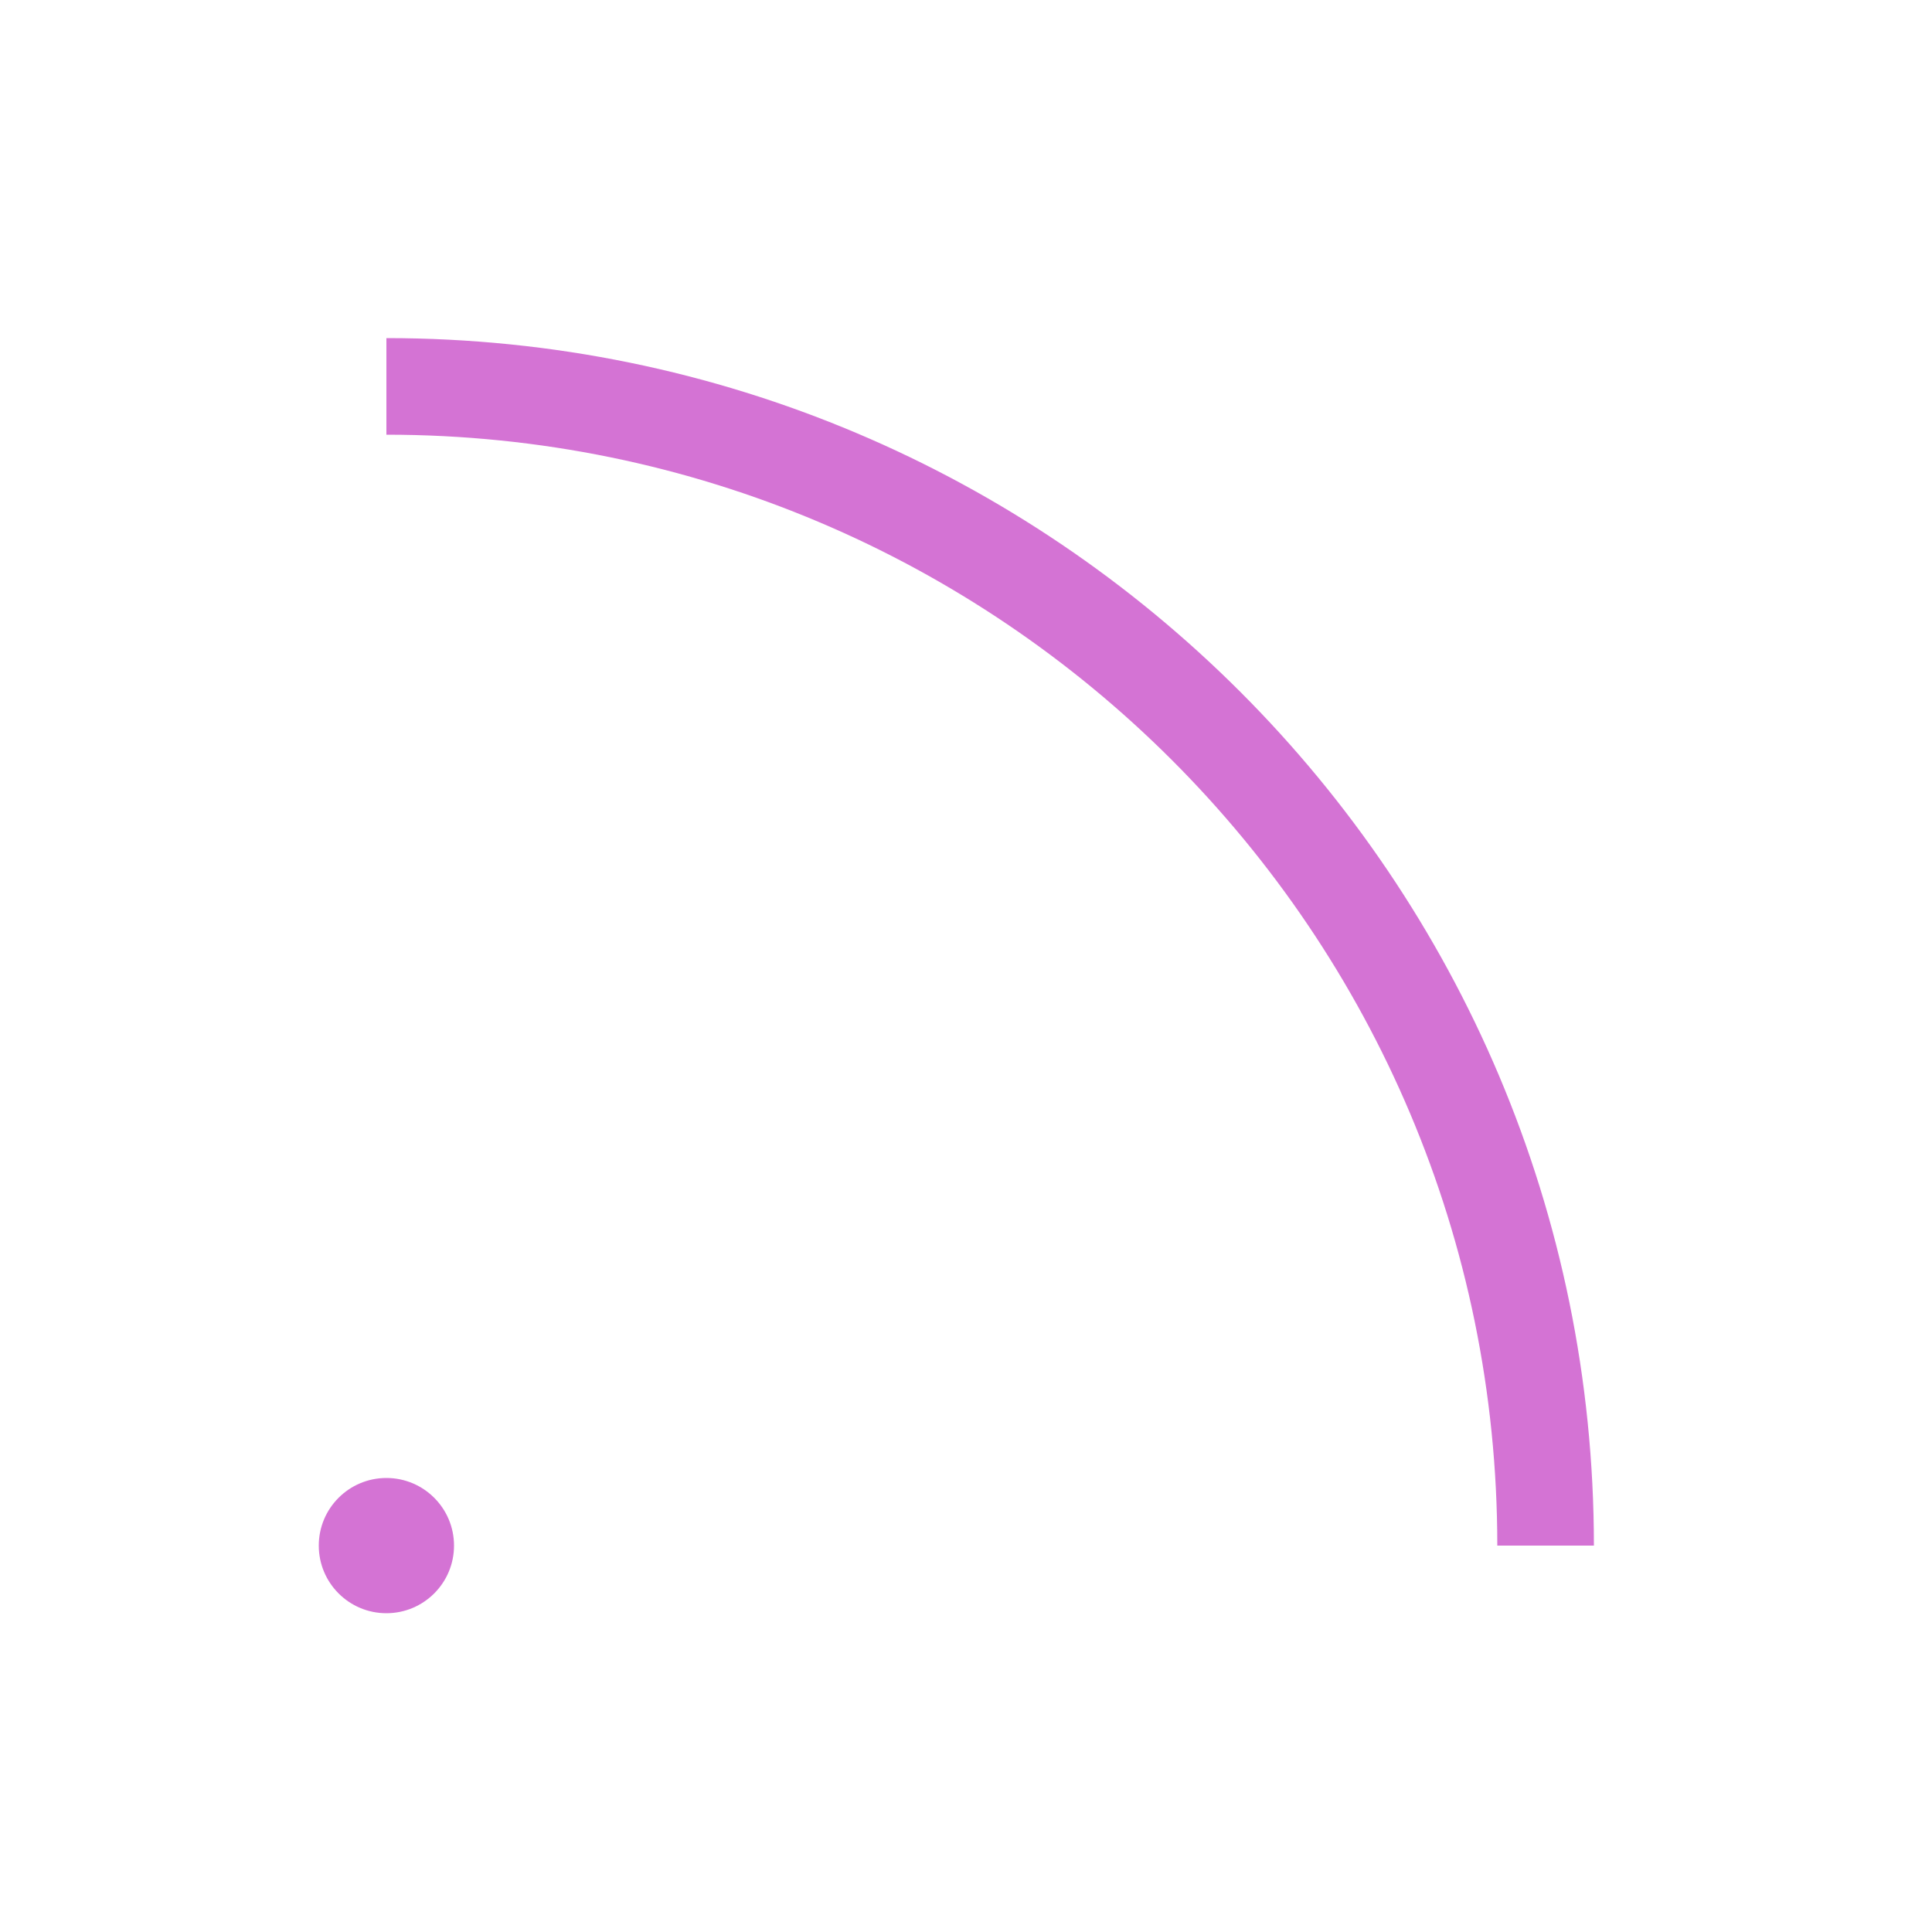
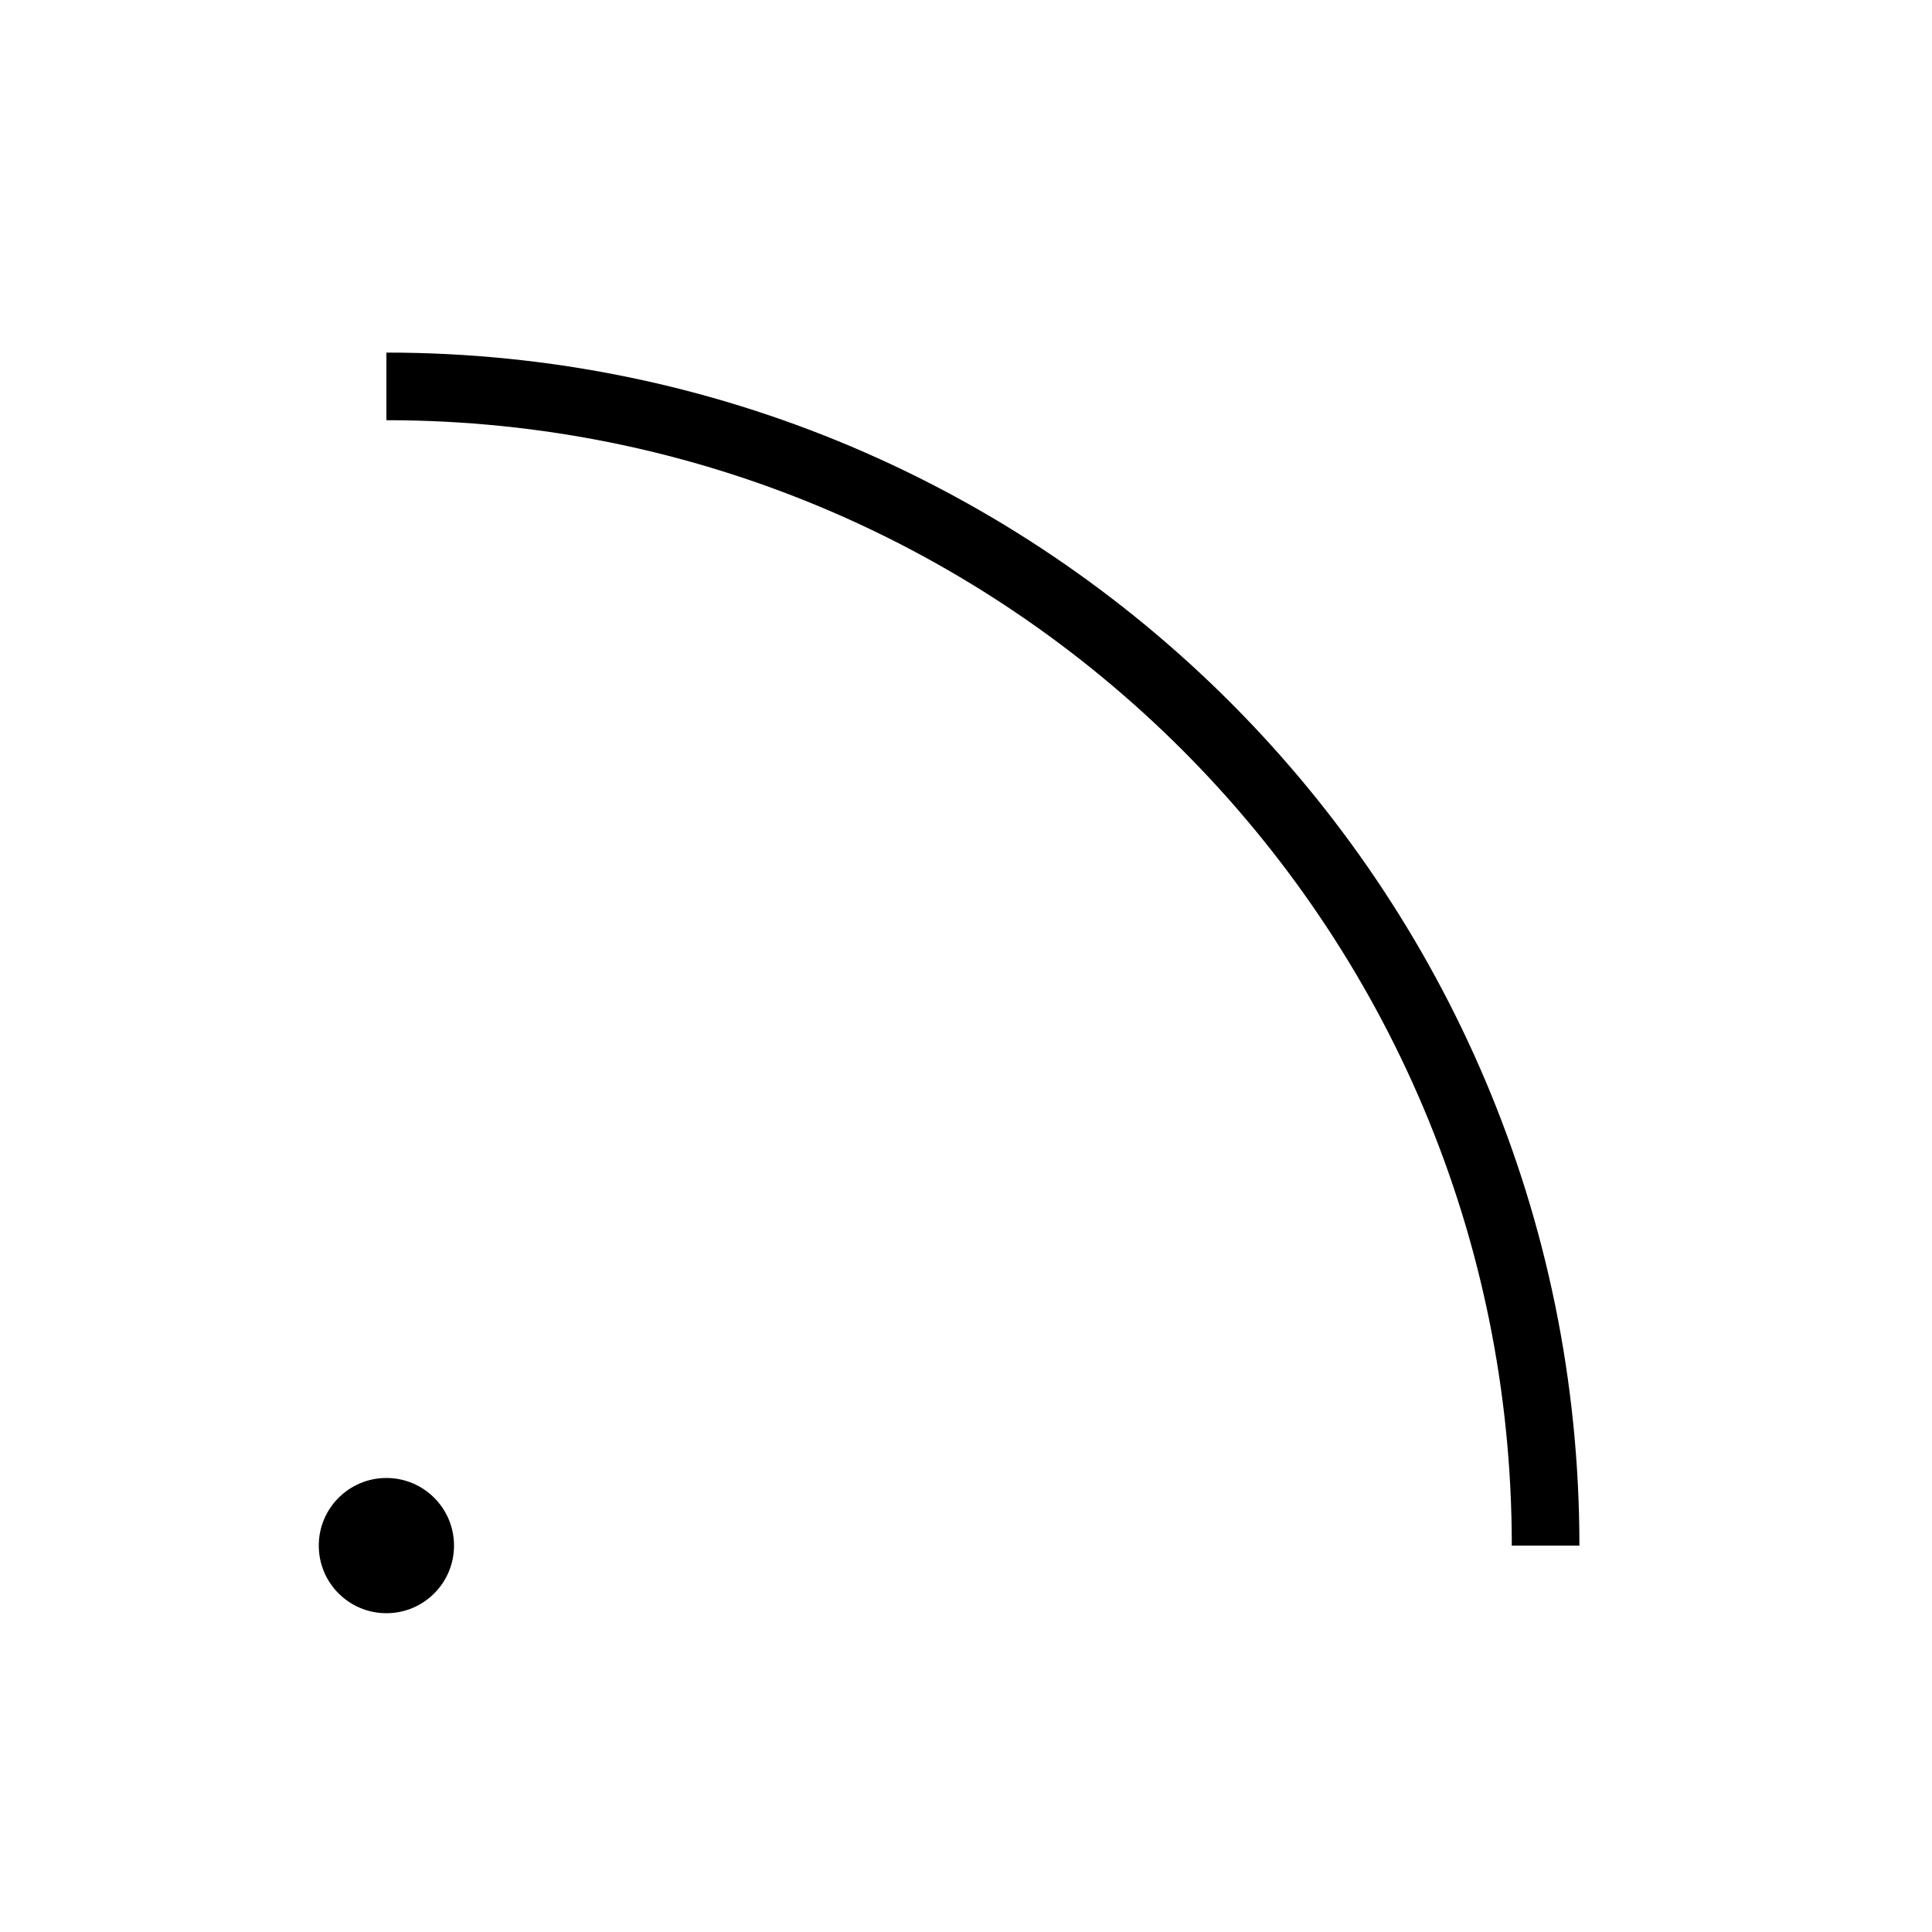
<svg xmlns="http://www.w3.org/2000/svg" version="1.1" x="0px" y="0px" viewBox="0 0 200 200" style="enable-background:new 0 0 200 200;" xml:space="preserve">
  <style type="text/css">
	path {
-     fill:#0000;
-     stroke:#d473d4;
-     stroke-width:10px;
+     fill:#fff0;;
+     stroke:#000;
+     stroke-width:7px;
    stroke-miterlimit:10;
  }
</style>
  <path class="st0" d="M 160 160 A 120 120 0 0 0 40 40" />
-   <circle cx="40" cy="160" r="7" fill="#d473d4" />
+   <circle cx="40" cy="160" r="7" fill="#000" />
</svg>
